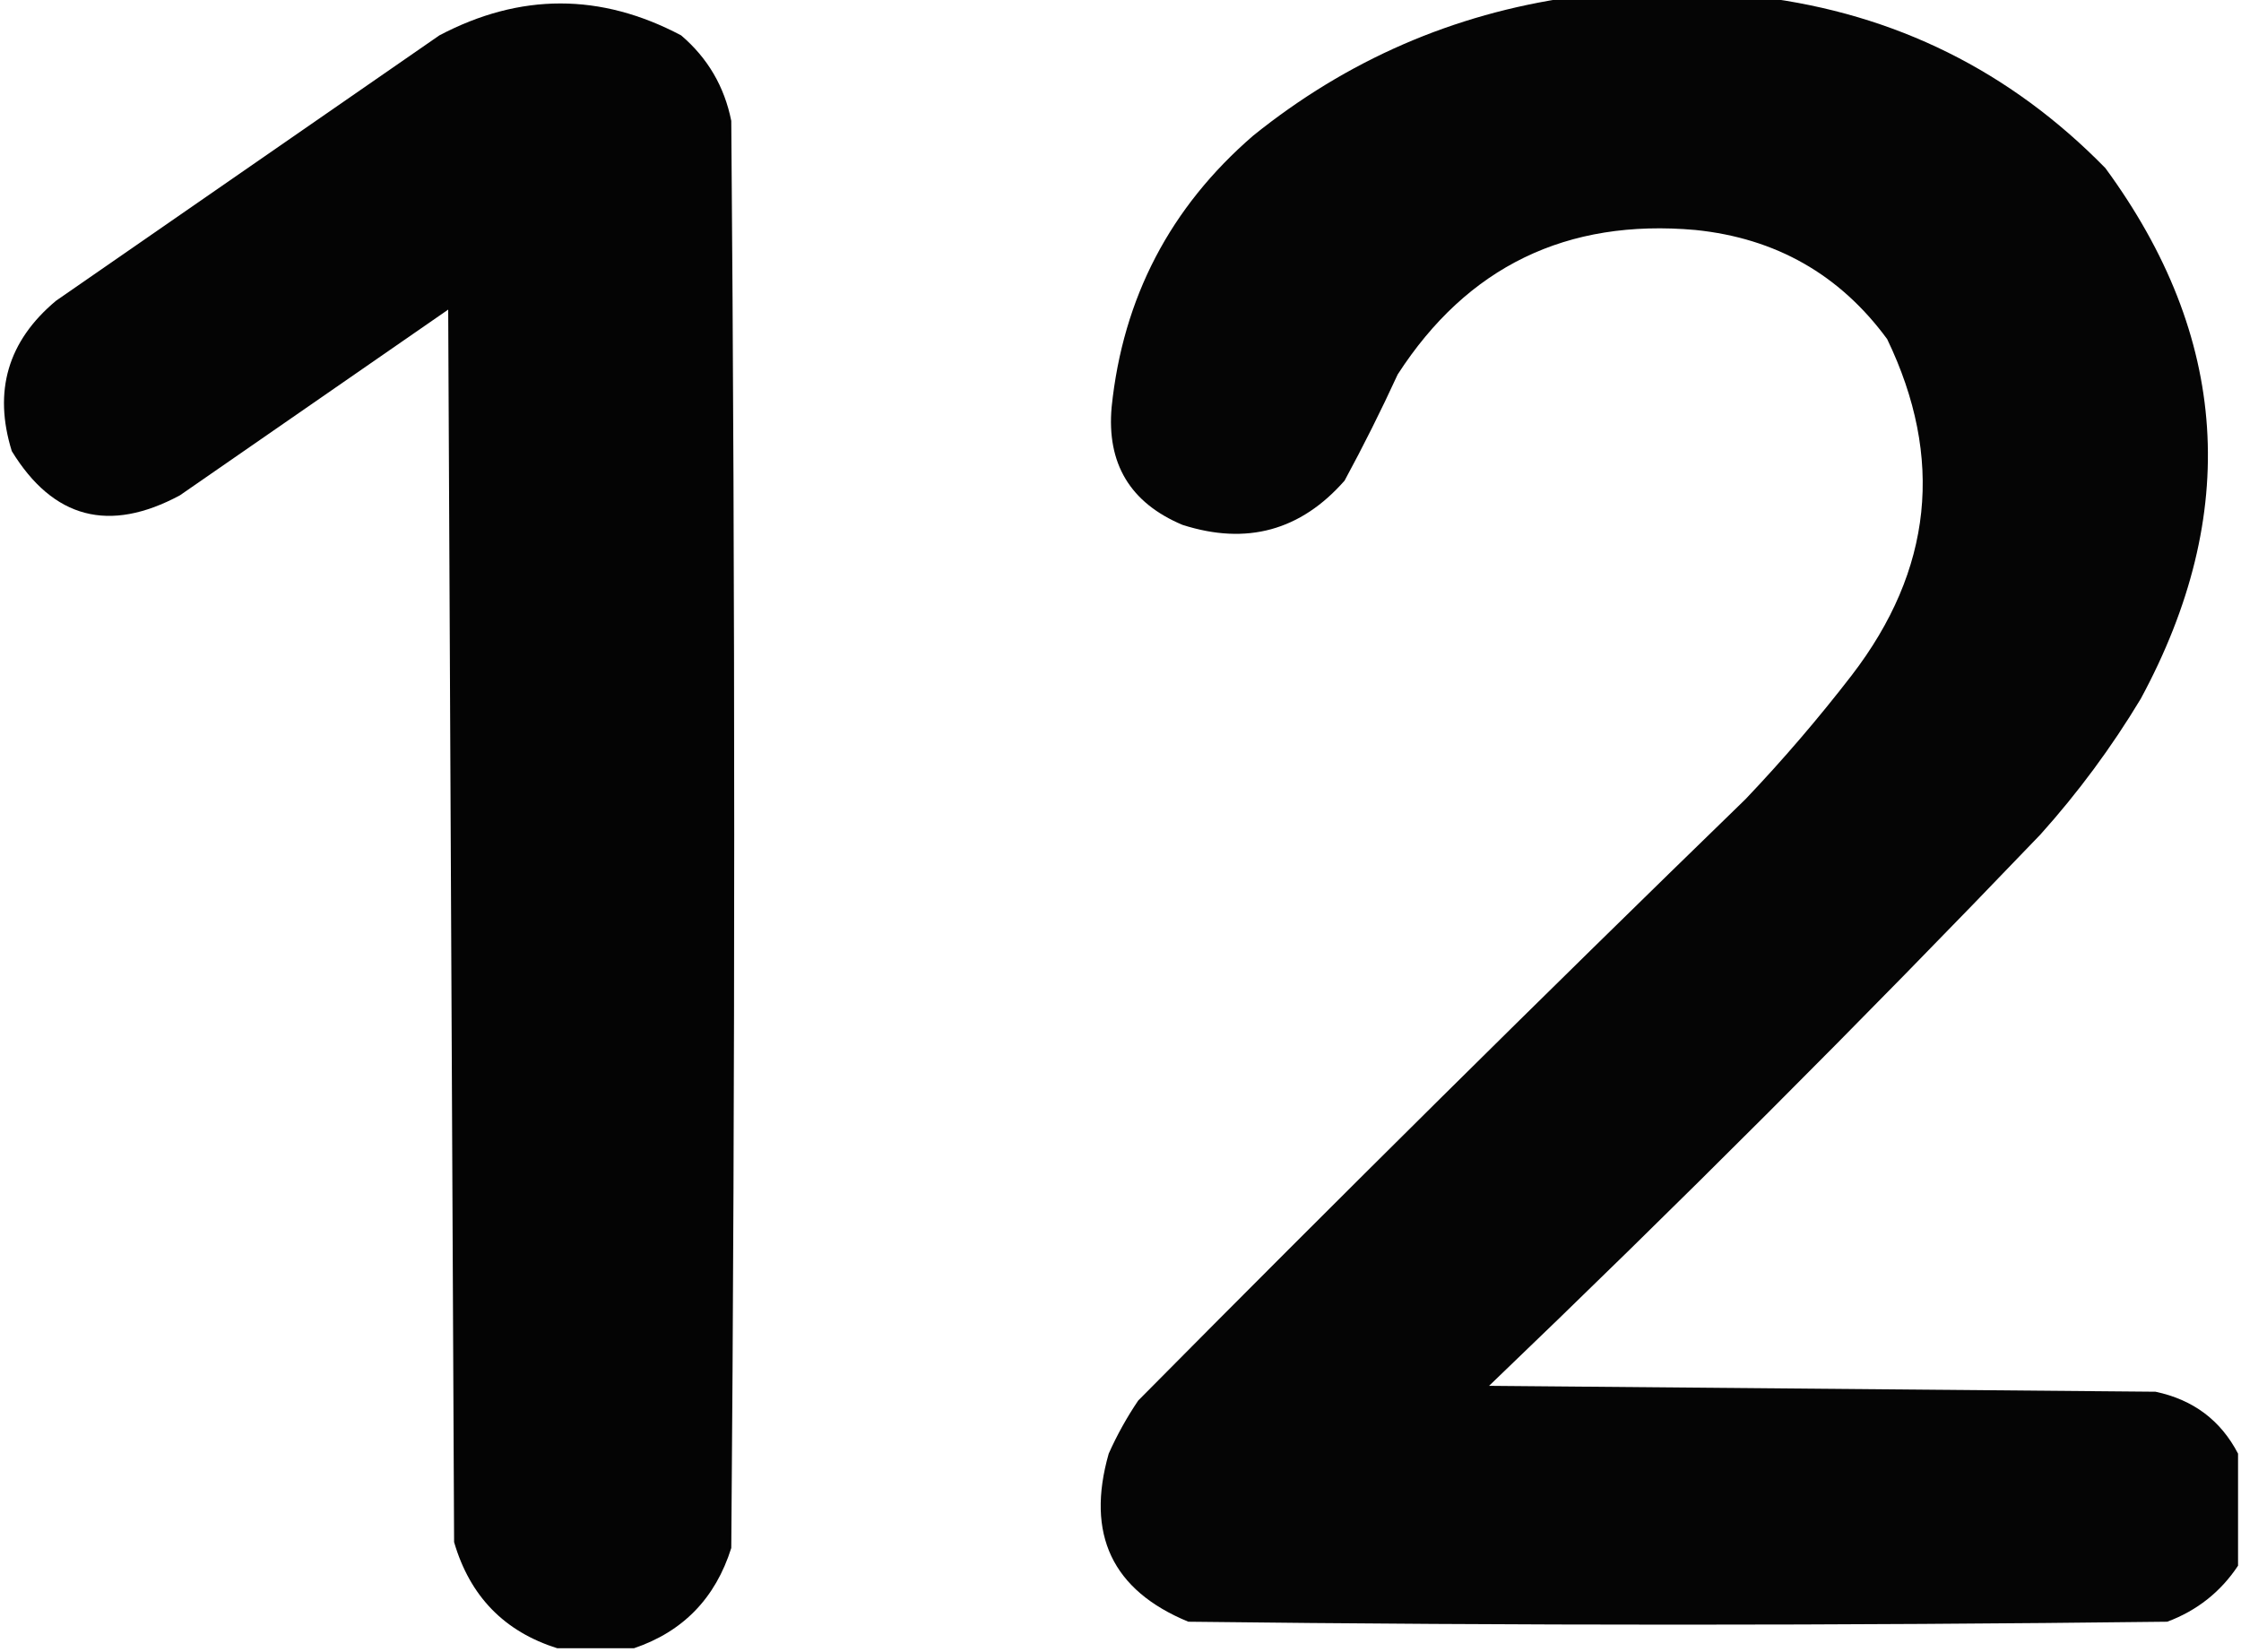
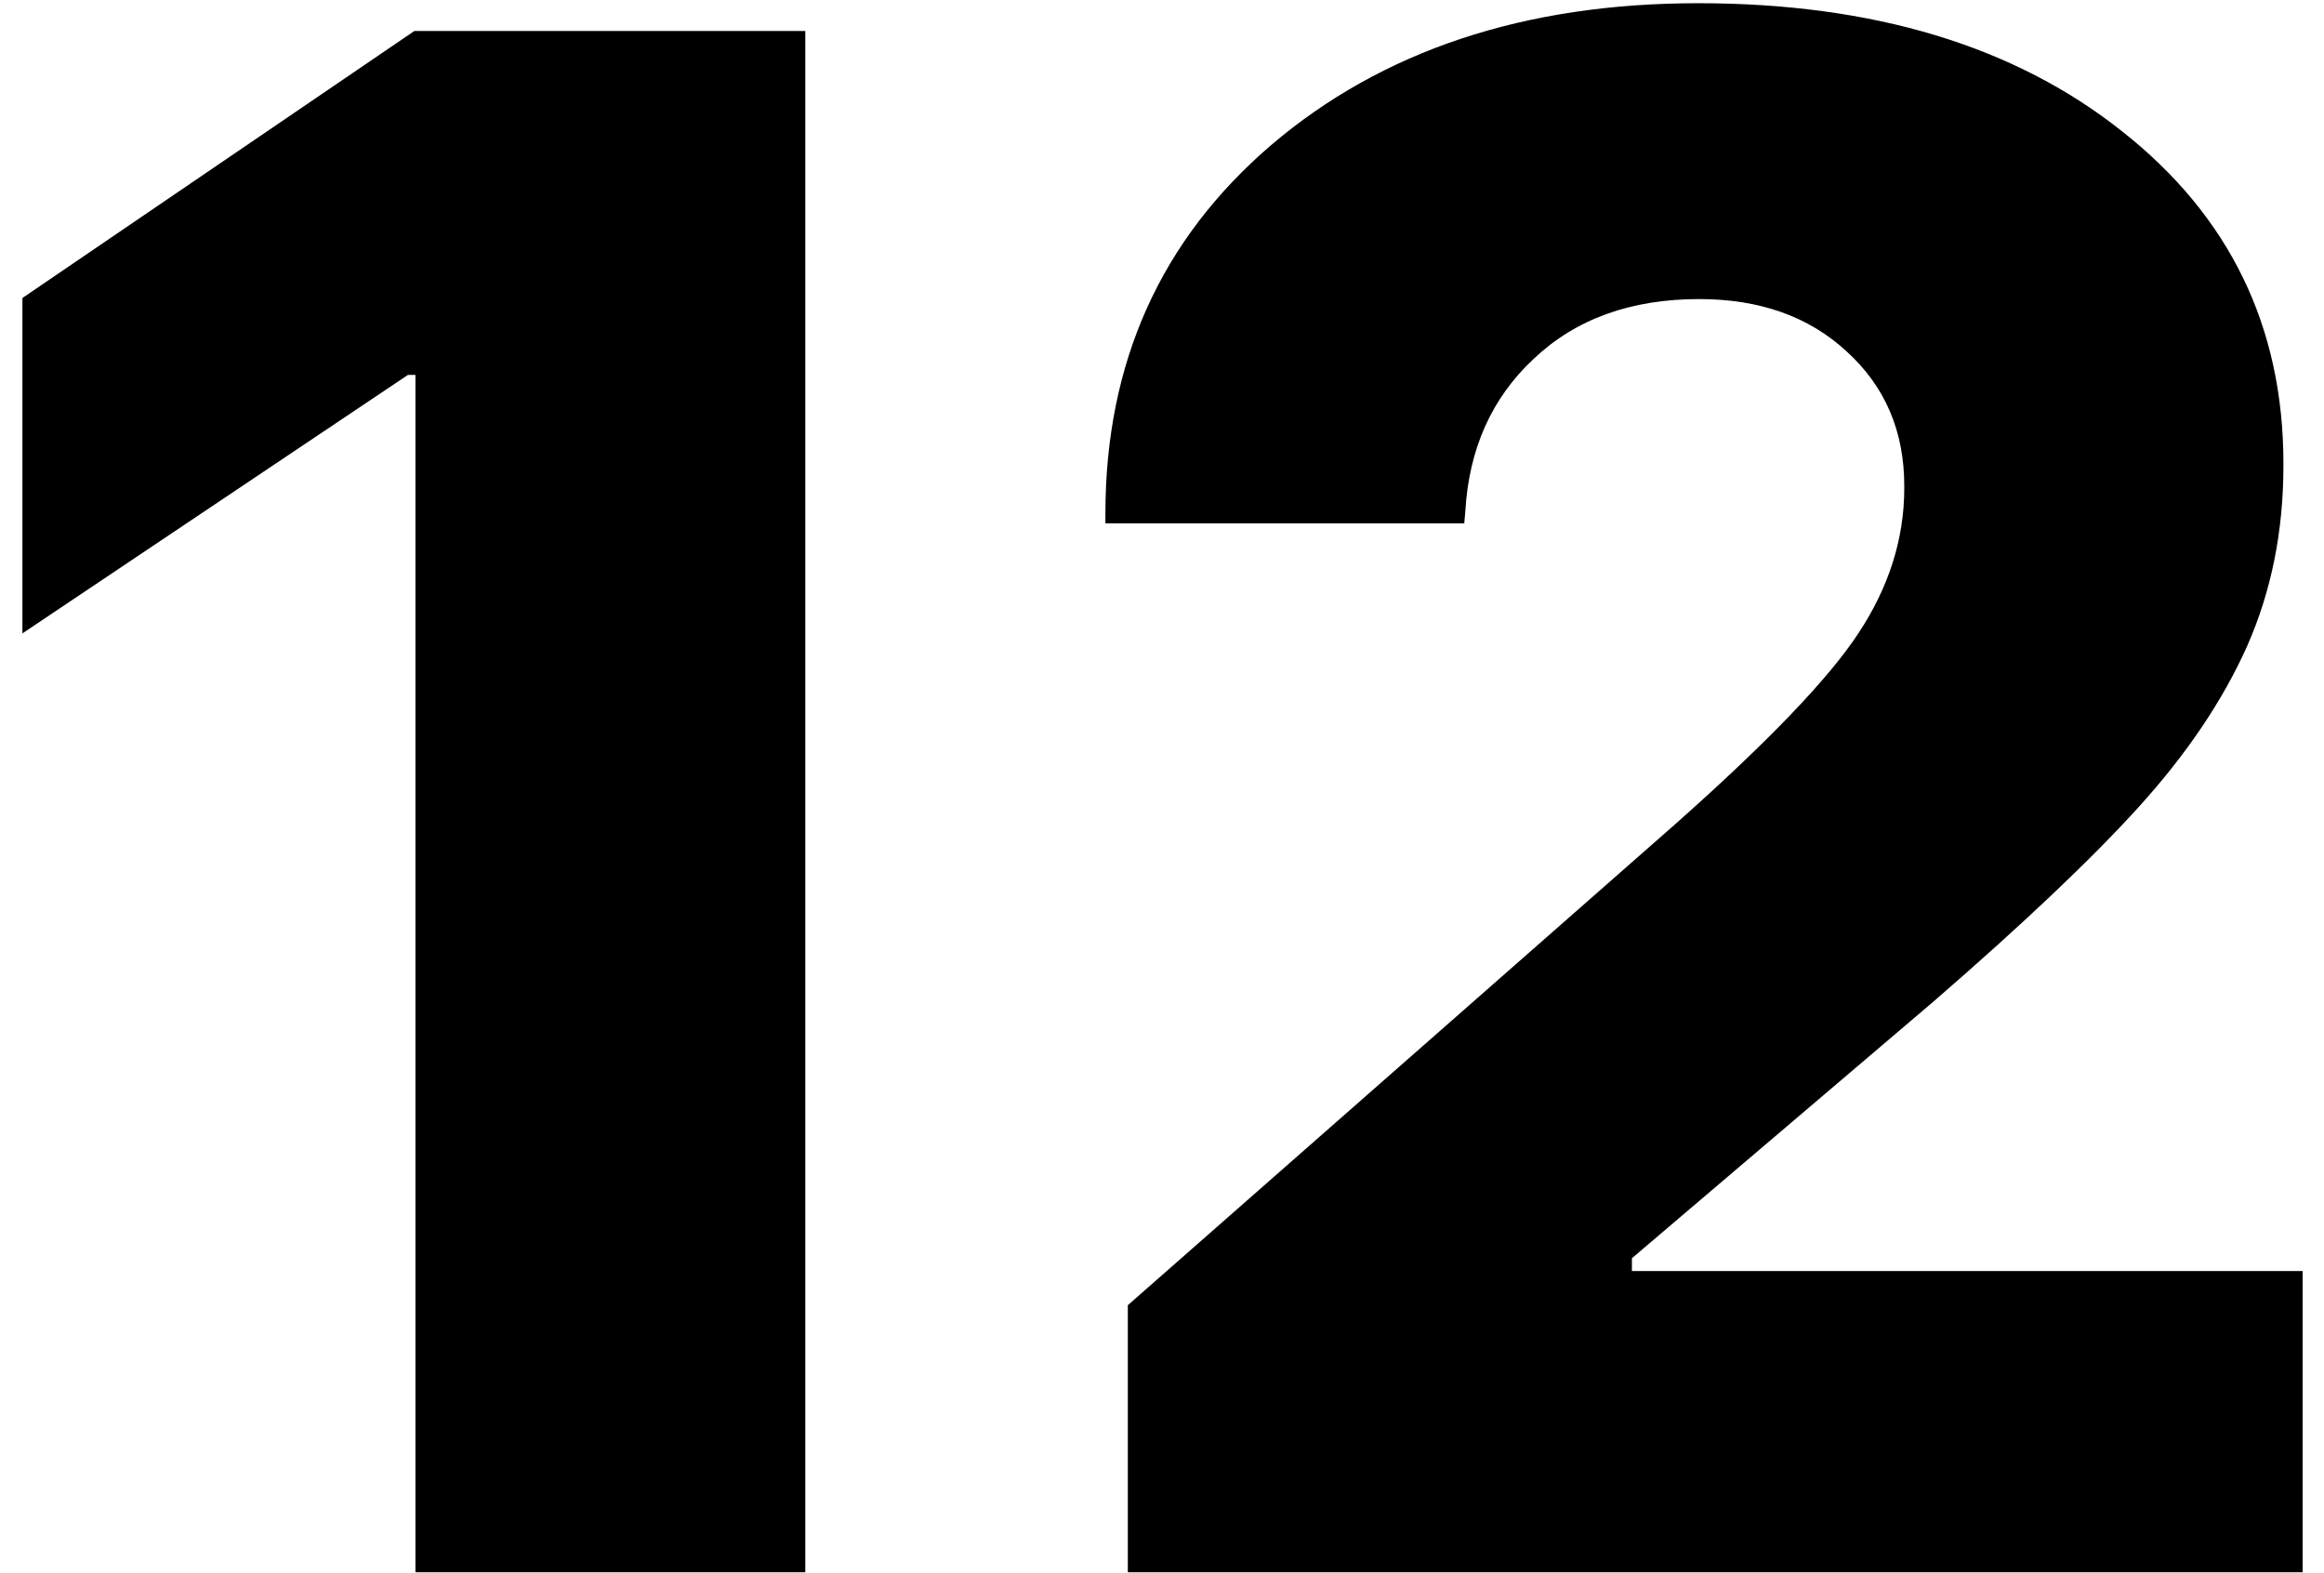
- <svg xmlns="http://www.w3.org/2000/svg" version="1.1" width="380px" height="280px" style="shape-rendering:geometricPrecision; text-rendering:geometricPrecision; image-rendering:optimizeQuality; fill-rule:evenodd; clip-rule:evenodd">
-   <g>
-     <path style="opacity:0.979" fill="#000000" d="M 266.5,-0.5 C 277.167,-0.5 287.833,-0.5 298.5,-0.5C 321.355,2.344 340.855,12.011 357,28.5C 377.977,57.092 379.977,87.091 363,118.5C 358.065,126.701 352.399,134.368 346,141.5C 315.5,173.333 284.333,204.5 252.5,235C 290.167,235.333 327.833,235.667 365.5,236C 371.894,237.347 376.56,240.847 379.5,246.5C 379.5,252.833 379.5,259.167 379.5,265.5C 376.553,269.942 372.553,273.108 367.5,275C 312.167,275.667 256.833,275.667 201.5,275C 188.6,269.684 184.1,260.184 188,246.5C 189.413,243.339 191.08,240.339 193,237.5C 227.028,203.139 261.361,169.139 296,135.5C 302.374,128.794 308.374,121.794 314,114.5C 327.7,96.659 329.7,77.659 320,57.5C 311.97,46.564 301.136,40.397 287.5,39C 265.642,37.051 248.809,45.218 237,63.5C 234.185,69.623 231.185,75.623 228,81.5C 220.543,89.99 211.377,92.49 200.5,89C 191.632,85.264 187.632,78.598 188.5,69C 190.417,50.499 198.417,35.166 212.5,23C 228.387,10.208 246.387,2.375 266.5,-0.5 Z" />
-   </g>
-   <g>
-     <path style="opacity:0.984" fill="#000000" d="M 107.5,279.5 C 103.167,279.5 98.833,279.5 94.5,279.5C 85.517,276.682 79.683,270.682 77,261.5C 76.667,191.833 76.333,122.167 76,52.5C 60.833,63 45.667,73.5 30.5,84C 18.506,90.44 9.006,87.94 2,76.5C -1.164,66.322 1.336,57.822 9.5,51C 31.167,36 52.833,21 74.5,6C 88.201,-1.218 101.868,-1.218 115.5,6C 120.003,9.841 122.837,14.674 124,20.5C 124.667,101.167 124.667,181.833 124,262.5C 121.316,271.016 115.816,276.683 107.5,279.5 Z" />
-   </g>
+ <svg xmlns="http://www.w3.org/2000/svg" width="102" height="69" viewBox="0 0 102 69" fill="none">
+   <path d="M18.234 69V16.453H17.906L0.984 27.797V13.078L18.188 1.359H35.344V69H18.234ZM49.5 69V57.281L73.453 36.234C77.547 32.609 80.25 29.797 81.562 27.797C82.906 25.766 83.578 23.641 83.578 21.422V21.328C83.578 18.922 82.734 16.953 81.047 15.422C79.391 13.891 77.234 13.125 74.578 13.125C71.578 13.125 69.156 14 67.312 15.75C65.469 17.469 64.469 19.703 64.312 22.453L64.266 22.969H48.516V22.547C48.516 15.922 50.938 10.531 55.781 6.375C60.656 2.219 66.906 0.141 74.531 0.141C82.219 0.141 88.422 2.016 93.141 5.766C97.859 9.484 100.219 14.344 100.219 20.344V20.438C100.219 23.312 99.688 25.953 98.625 28.359C97.562 30.734 95.984 33.078 93.891 35.391C91.828 37.672 88.812 40.531 84.844 43.969L71.625 55.219V55.781H101.062V69H49.5Z" fill="black" />
</svg>
